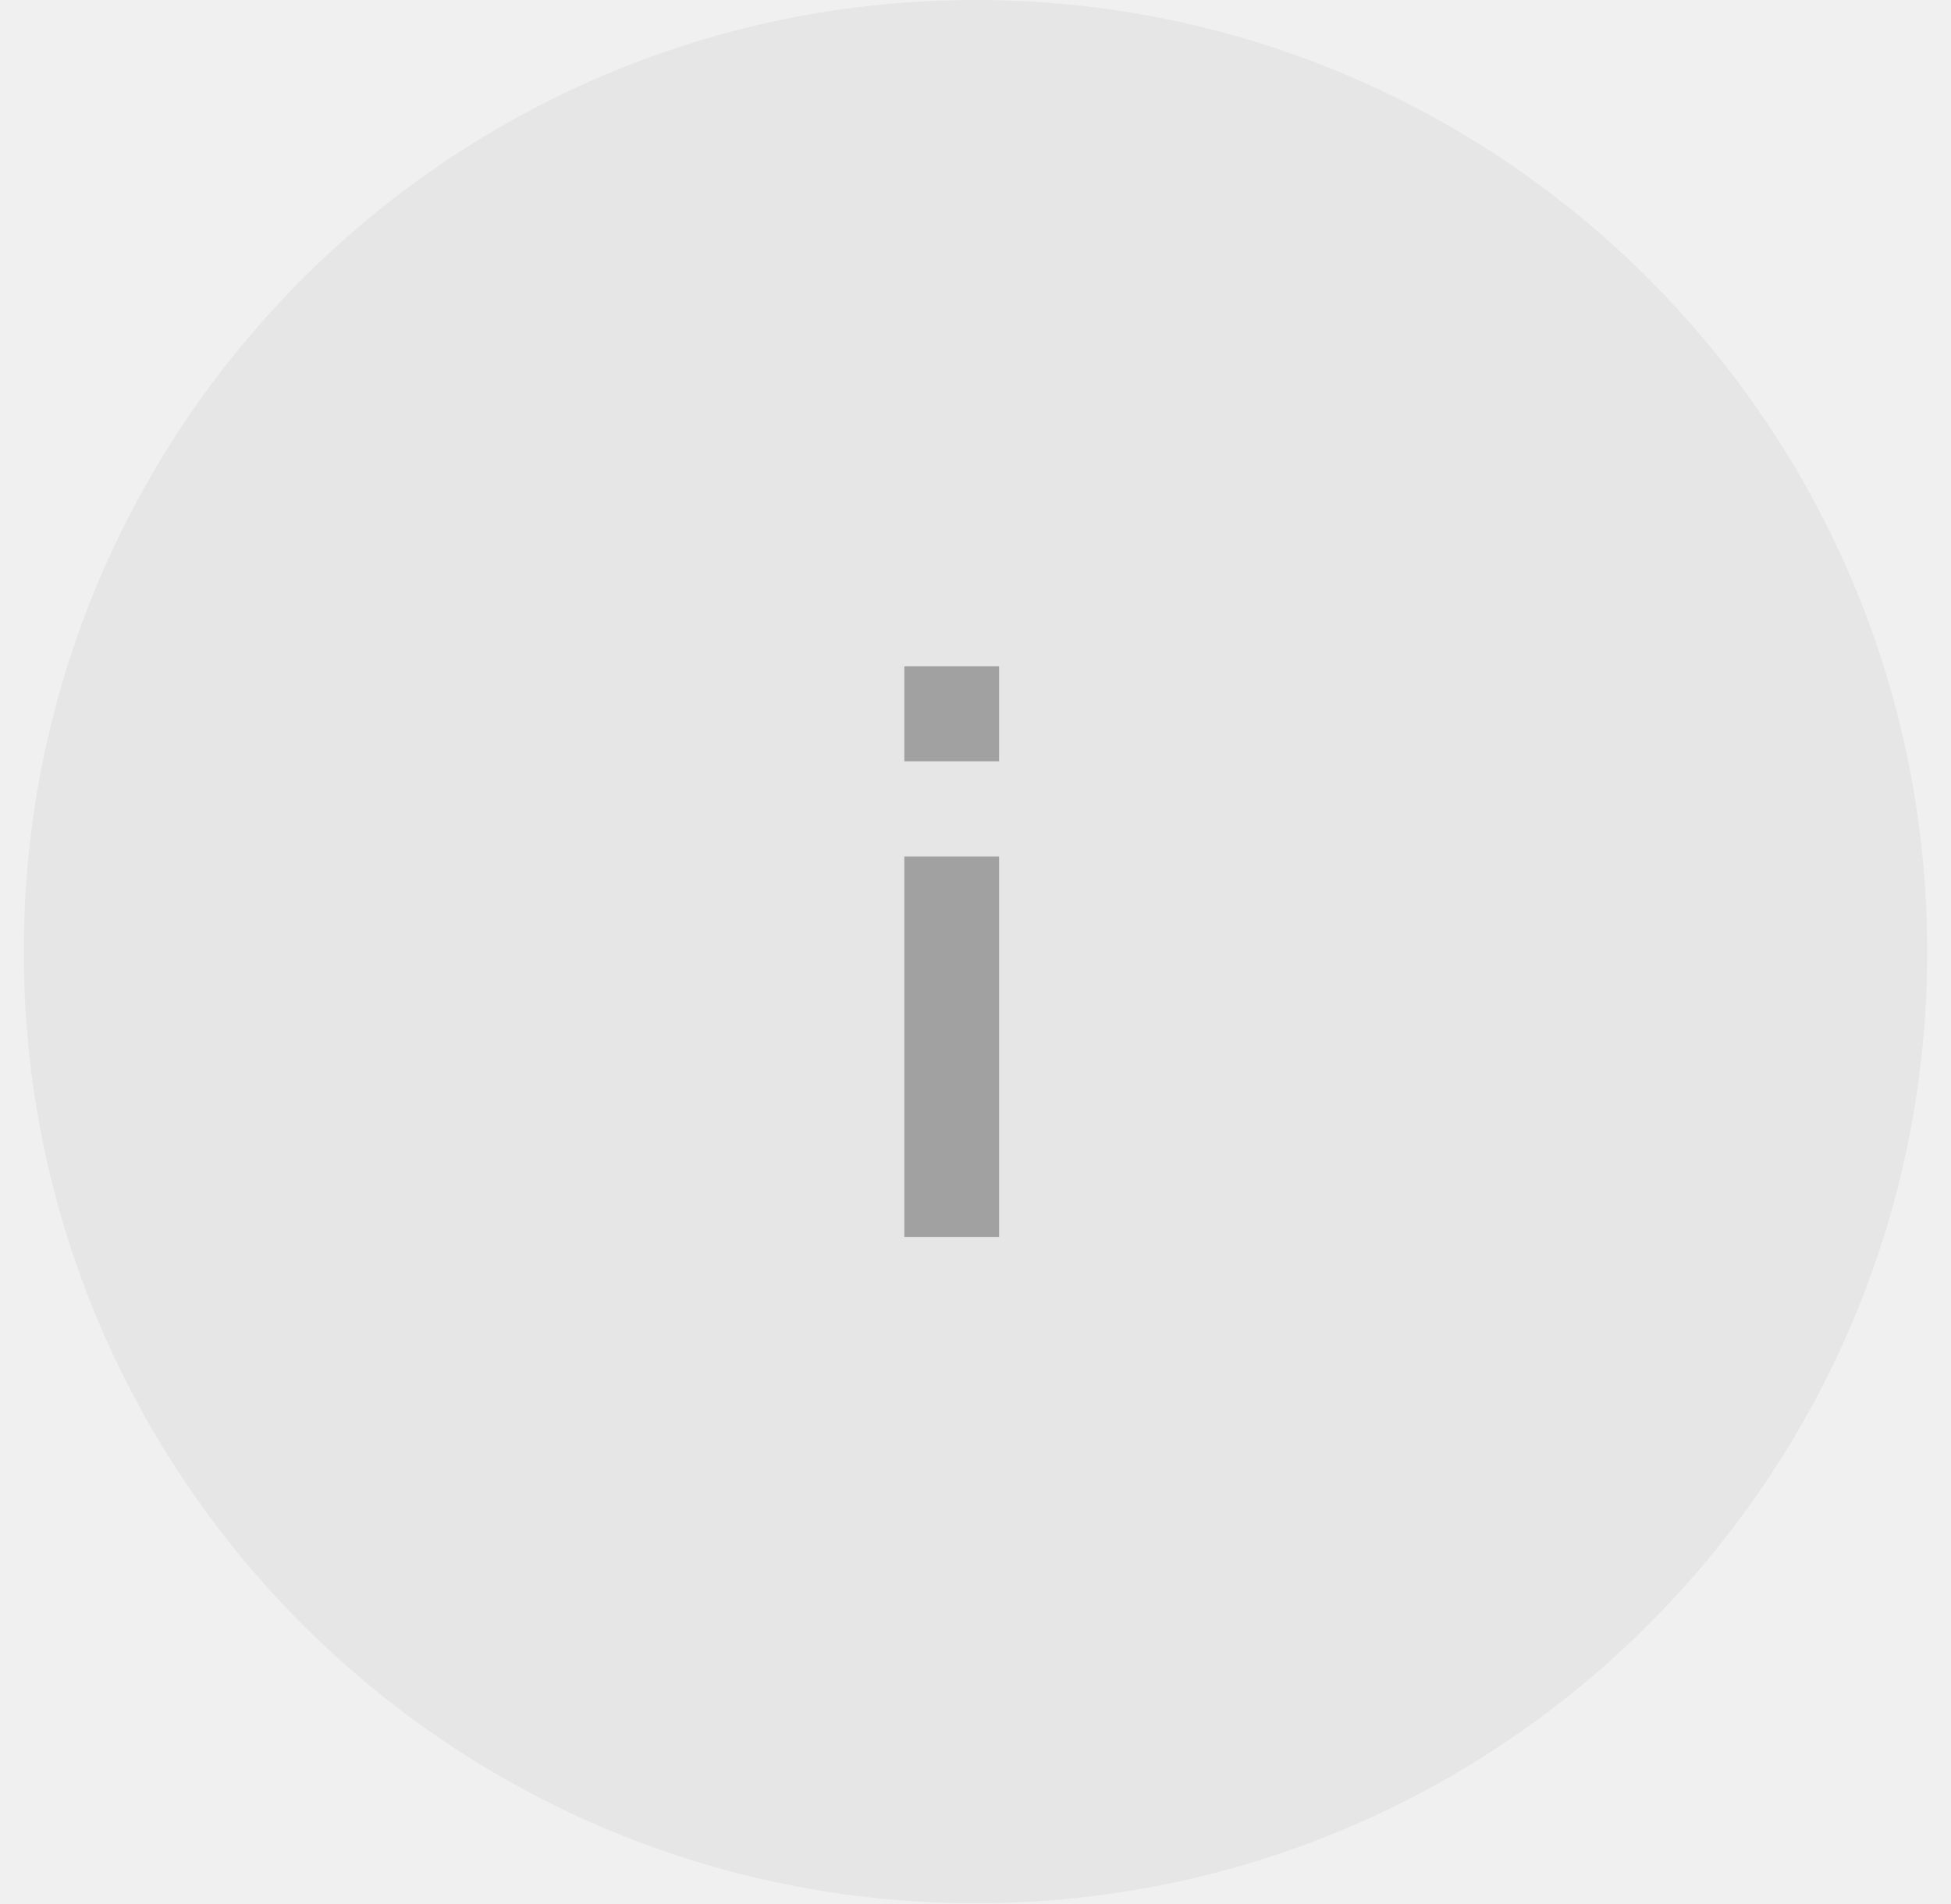
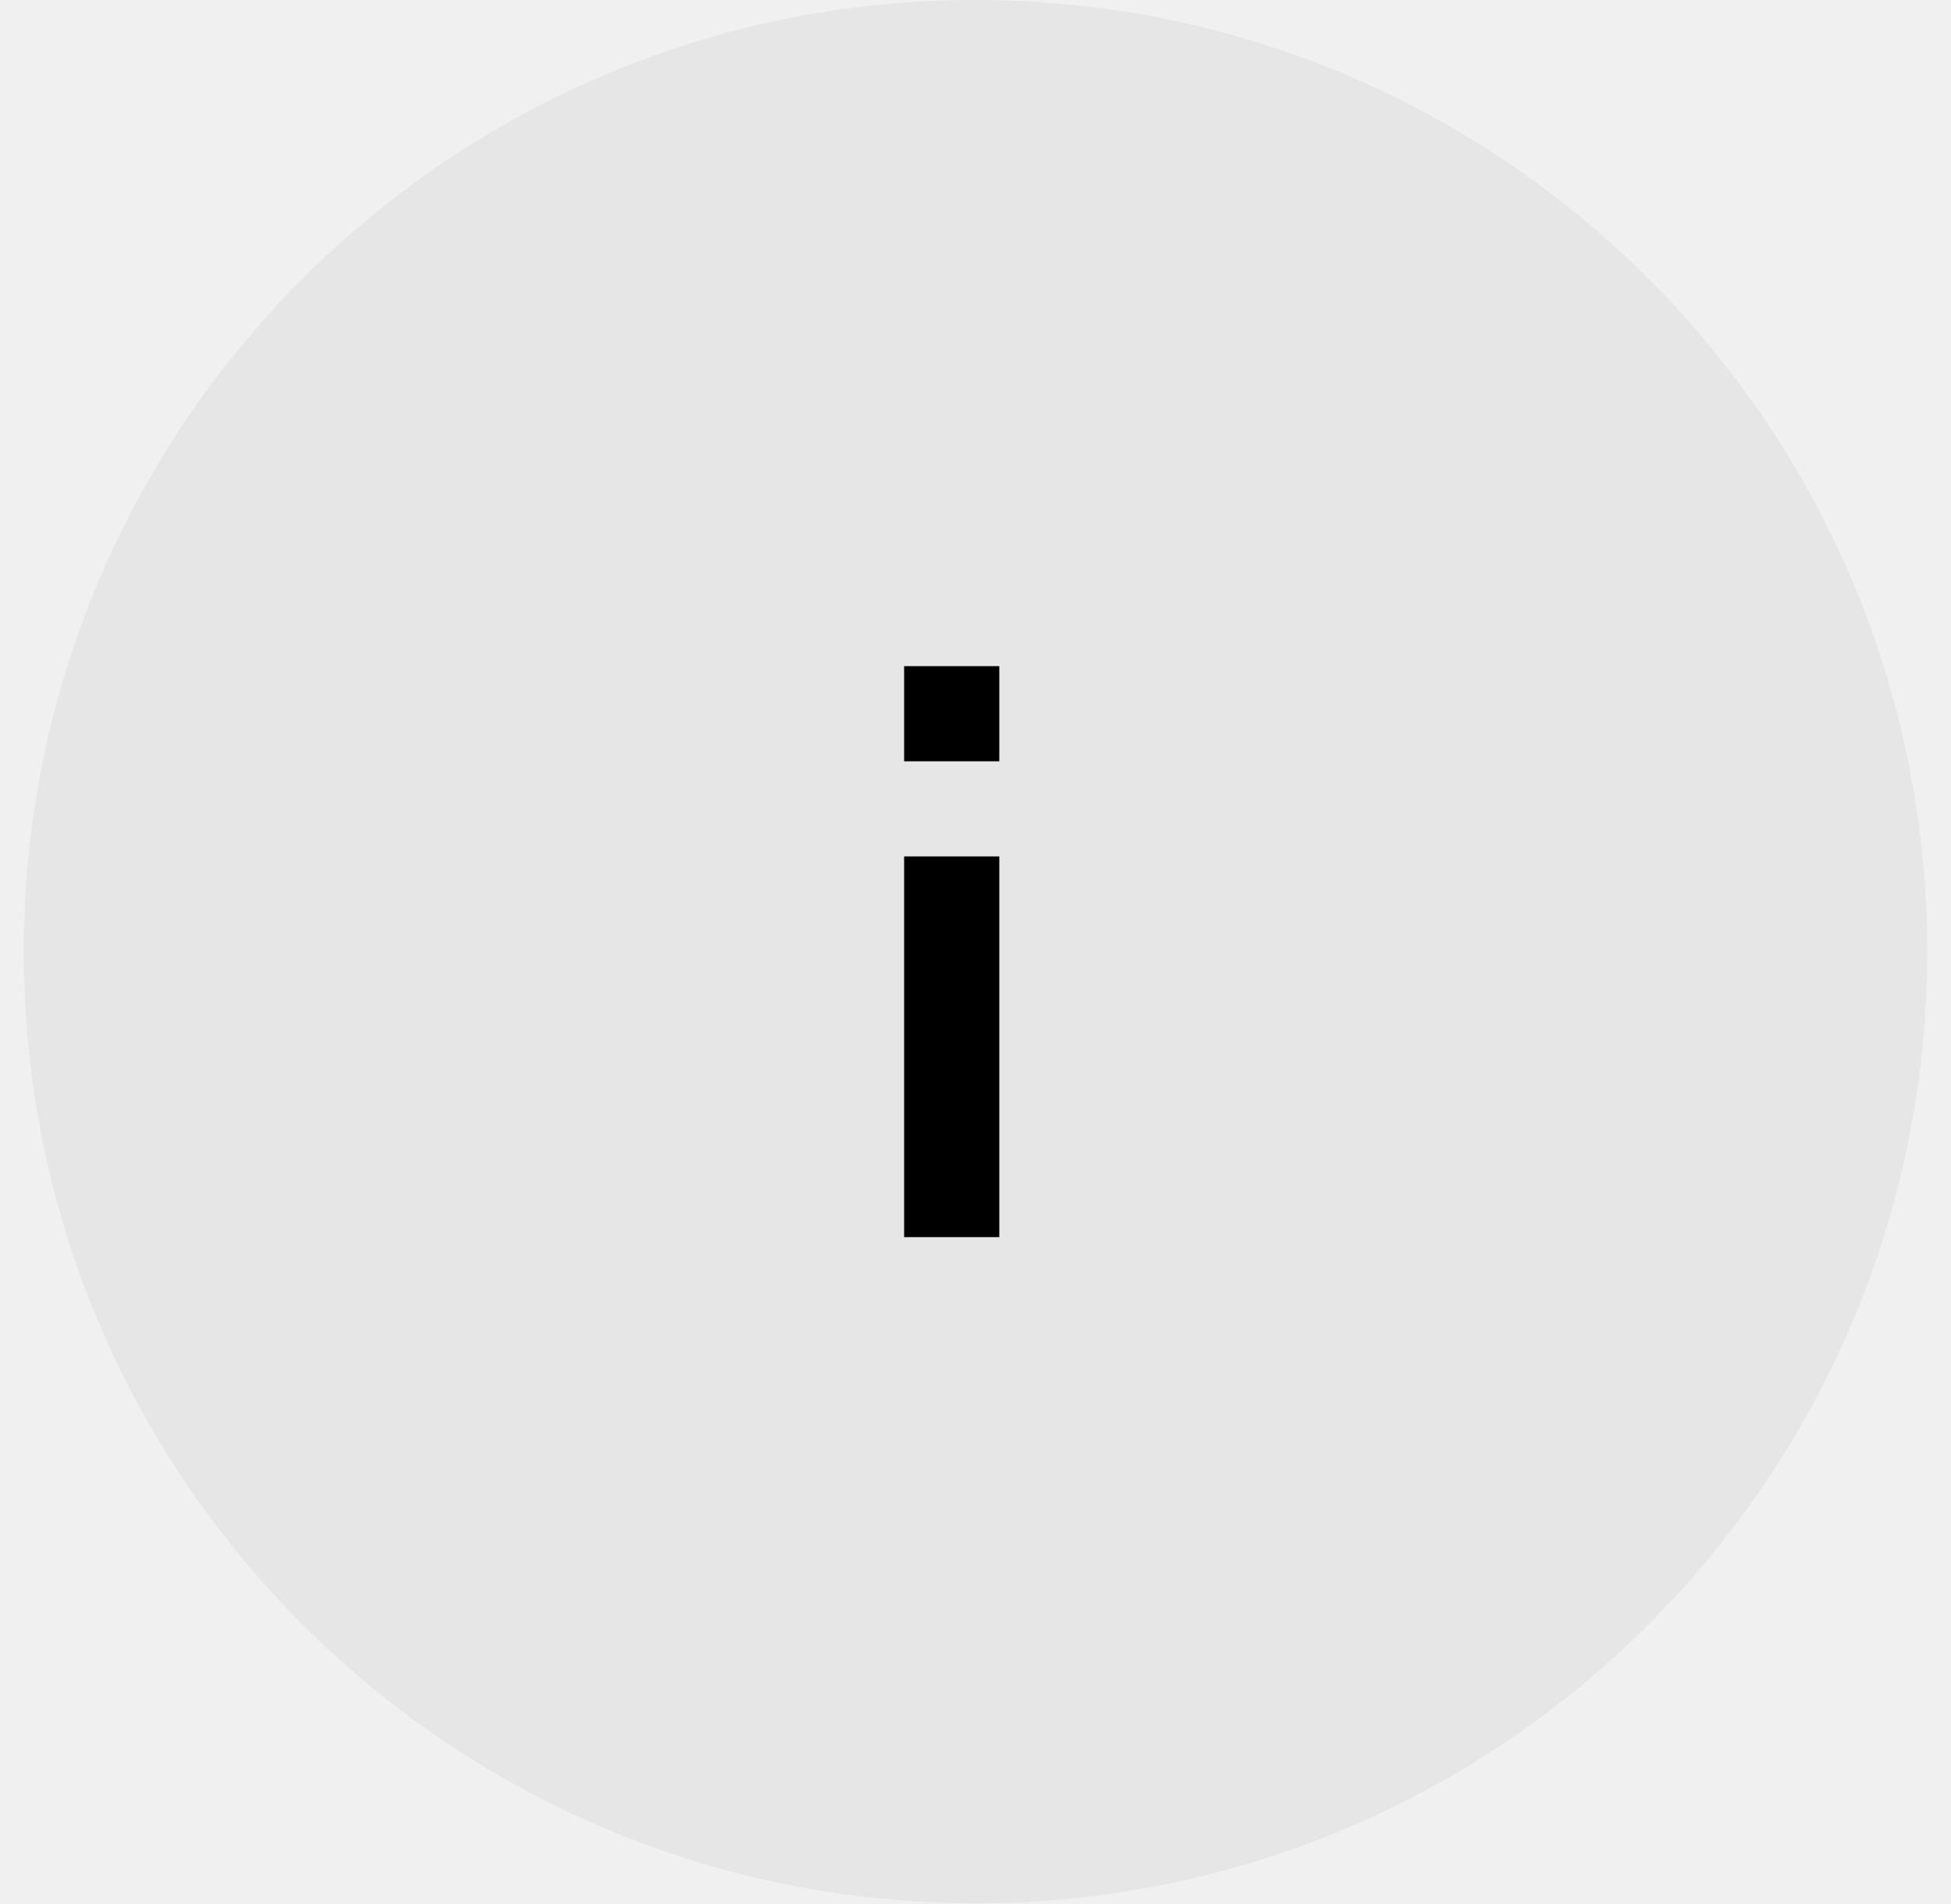
<svg xmlns="http://www.w3.org/2000/svg" width="41" height="40" viewBox="0 0 41 40" fill="none">
  <circle cx="20.5" cy="20" r="20" fill="#DCDCDC" fill-opacity="0.5" />
-   <g opacity="0.3" clip-path="url(#clip0_40591_28)">
+   <g clip-path="url(#clip0_11468_3000)">
    <path d="M21 14H19V16H21V14Z" fill="black" />
    <path d="M21 18H19V26H21V18Z" fill="black" />
  </g>
  <defs>
-     <clipPath id="clip0_40591_28">
+     <clipPath id="clip0_11468_3000">
      <rect width="2" height="12" fill="white" transform="translate(19 14)" />
    </clipPath>
  </defs>
</svg>
